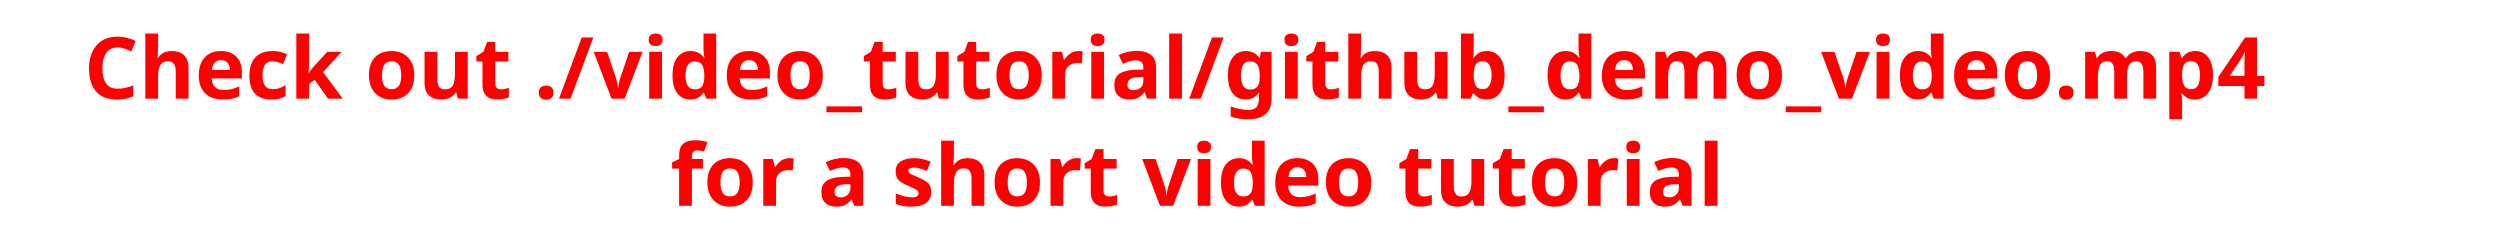
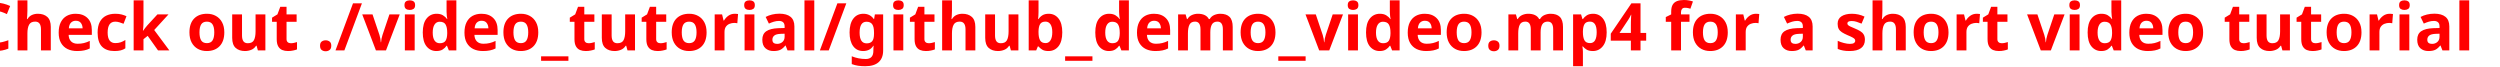
- <svg xmlns="http://www.w3.org/2000/svg" width="700" height="70" fill="currentColor" class="bi bi-window" viewBox="0 0 700 70" version="1.1" id="svg6">
+ <svg xmlns="http://www.w3.org/2000/svg" width="910.824" height="24.12" fill="currentColor" class="bi bi-window" viewBox="0 0 910.824 24.12" version="1.1" id="svg6">
  <defs id="defs10">
    <marker style="overflow:visible" id="marker1736" refX="0" refY="0" orient="auto">
      <path transform="matrix(1.1,0,0,1.1,1.1,0)" d="M 8.719,4.034 -2.207,0.016 8.719,-4.002 c -1.745,2.372 -1.735,5.617 -6e-7,8.035 z" style="fill:context-stroke;fill-rule:evenodd;stroke:context-stroke;stroke-width:0.625;stroke-linejoin:round" id="path1734" />
    </marker>
    <marker style="overflow:visible" id="Arrow2Lstart" refX="0" refY="0" orient="auto">
      <path transform="matrix(1.1,0,0,1.1,1.1,0)" d="M 8.719,4.034 -2.207,0.016 8.719,-4.002 c -1.745,2.372 -1.735,5.617 -6e-7,8.035 z" style="fill:context-stroke;fill-rule:evenodd;stroke:context-stroke;stroke-width:0.625;stroke-linejoin:round" id="path1476" />
    </marker>
    <marker style="overflow:visible" id="Arrow1Lstart" refX="0" refY="0" orient="auto">
      <path transform="matrix(0.8,0,0,0.8,10,0)" style="fill:context-stroke;fill-rule:evenodd;stroke:context-stroke;stroke-width:1pt" d="M 0,0 5,-5 -12.5,0 5,5 Z" id="path1458" />
    </marker>
    <marker style="overflow:visible" id="marker1736-6" refX="0" refY="0" orient="auto">
      <path transform="matrix(1.1,0,0,1.1,1.1,0)" d="M 8.719,4.034 -2.207,0.016 8.719,-4.002 c -1.745,2.372 -1.735,5.617 -6e-7,8.035 z" style="fill:context-stroke;fill-rule:evenodd;stroke:context-stroke;stroke-width:0.625;stroke-linejoin:round" id="path1734-9" />
    </marker>
    <marker style="overflow:visible" id="marker10423" refX="0" refY="0" orient="auto">
      <path transform="matrix(1.1,0,0,1.1,1.1,0)" d="M 8.719,4.034 -2.207,0.016 8.719,-4.002 c -1.745,2.372 -1.735,5.617 -6e-7,8.035 z" style="fill:context-stroke;fill-rule:evenodd;stroke:context-stroke;stroke-width:0.625;stroke-linejoin:round" id="path10421" />
    </marker>
    <marker style="overflow:visible" id="marker10423-1" refX="0" refY="0" orient="auto">
      <path transform="matrix(1.1,0,0,1.1,1.1,0)" d="M 8.719,4.034 -2.207,0.016 8.719,-4.002 c -1.745,2.372 -1.735,5.617 -6e-7,8.035 z" style="fill:context-stroke;fill-rule:evenodd;stroke:context-stroke;stroke-width:0.625;stroke-linejoin:round" id="path10421-9" />
    </marker>
    <marker style="overflow:visible" id="marker10423-1-9" refX="0" refY="0" orient="auto">
      <path transform="matrix(1.1,0,0,1.1,1.1,0)" d="M 8.719,4.034 -2.207,0.016 8.719,-4.002 c -1.745,2.372 -1.735,5.617 -6e-7,8.035 z" style="fill:context-stroke;fill-rule:evenodd;stroke:context-stroke;stroke-width:0.625;stroke-linejoin:round" id="path10421-9-7" />
    </marker>
    <marker style="overflow:visible" id="Arrow2Lend" refX="0" refY="0" orient="auto">
      <path transform="matrix(-1.1,0,0,-1.1,-1.1,0)" d="M 8.719,4.034 -2.207,0.016 8.719,-4.002 c -1.745,2.372 -1.735,5.617 -6e-7,8.035 z" style="fill:context-stroke;fill-rule:evenodd;stroke:context-stroke;stroke-width:0.625;stroke-linejoin:round" id="path10164" />
    </marker>
    <marker style="overflow:visible" id="marker10423-2" refX="0" refY="0" orient="auto">
      <path transform="matrix(1.1,0,0,1.1,1.1,0)" d="M 8.719,4.034 -2.207,0.016 8.719,-4.002 c -1.745,2.372 -1.735,5.617 -6e-7,8.035 z" style="fill:context-stroke;fill-rule:evenodd;stroke:context-stroke;stroke-width:0.625;stroke-linejoin:round" id="path10421-4" />
    </marker>
    <marker style="overflow:visible" id="marker10423-2-5" refX="0" refY="0" orient="auto">
      <path transform="matrix(1.1,0,0,1.1,1.1,0)" d="M 8.719,4.034 -2.207,0.016 8.719,-4.002 c -1.745,2.372 -1.735,5.617 -6e-7,8.035 z" style="fill:context-stroke;fill-rule:evenodd;stroke:context-stroke;stroke-width:0.625;stroke-linejoin:round" id="path10421-4-9" />
    </marker>
    <marker style="overflow:visible" id="marker963" refX="0" refY="0" orient="auto">
      <path transform="matrix(-1.1,0,0,-1.1,-1.1,0)" d="M 8.719,4.034 -2.207,0.016 8.719,-4.002 c -1.745,2.372 -1.735,5.617 -6e-7,8.035 z" style="fill:context-stroke;fill-rule:evenodd;stroke:context-stroke;stroke-width:0.625;stroke-linejoin:round" id="path961" />
    </marker>
    <marker style="overflow:visible" id="marker10423-2-5-1" refX="0" refY="0" orient="auto">
      <path transform="matrix(1.1,0,0,1.1,1.1,0)" d="M 8.719,4.034 -2.207,0.016 8.719,-4.002 c -1.745,2.372 -1.735,5.617 -6e-7,8.035 z" style="fill:context-stroke;fill-rule:evenodd;stroke:context-stroke;stroke-width:0.625;stroke-linejoin:round" id="path10421-4-9-6" />
    </marker>
    <marker style="overflow:visible" id="Arrow2Lend-6" refX="0" refY="0" orient="auto">
      <path transform="matrix(-1.1,0,0,-1.1,-1.1,0)" d="M 8.719,4.034 -2.207,0.016 8.719,-4.002 c -1.745,2.372 -1.735,5.617 -6e-7,8.035 z" style="fill:context-stroke;fill-rule:evenodd;stroke:context-stroke;stroke-width:0.625;stroke-linejoin:round" id="path10164-0" />
    </marker>
    <marker style="overflow:visible" id="marker10423-2-1" refX="0" refY="0" orient="auto">
      <path transform="matrix(1.1,0,0,1.1,1.1,0)" d="M 8.719,4.034 -2.207,0.016 8.719,-4.002 c -1.745,2.372 -1.735,5.617 -6e-7,8.035 z" style="fill:context-stroke;fill-rule:evenodd;stroke:context-stroke;stroke-width:0.625;stroke-linejoin:round" id="path10421-4-7" />
    </marker>
  </defs>
-   <text xml:space="preserve" style="font-size:24px;line-height:1.25;font-family:sans-serif;-inkscape-font-specification:'sans-serif, Normal';font-variant-ligatures:none;fill:#ff0000" x="344.587" y="27.63" id="text6344">
-     <tspan id="tspan6342" x="344.587" y="27.63" style="font-style:normal;font-variant:normal;font-weight:bold;font-stretch:normal;font-size:24px;font-family:sans-serif;-inkscape-font-specification:'sans-serif Bold';text-align:center;text-anchor:middle;fill:#ff0000">Check out ./video_tutorial/github_demo_video.mp4</tspan>
-     <tspan x="347.707" y="57.63" style="font-style:normal;font-variant:normal;font-weight:bold;font-stretch:normal;font-size:24px;font-family:sans-serif;-inkscape-font-specification:'sans-serif Bold';text-align:center;text-anchor:middle;fill:#ff0000" id="tspan12754">for a short video tutorial </tspan>
+   <text xml:space="preserve" style="font-size:24px;line-height:1.25;font-family:sans-serif;-inkscape-font-specification:'sans-serif, Normal';font-variant-ligatures:none;fill:#ff0000" x="454.716" y="18.36" id="text6344">
+     <tspan x="457.836" y="18.36" style="font-style:normal;font-variant:normal;font-weight:bold;font-stretch:normal;font-size:24px;font-family:sans-serif;-inkscape-font-specification:'sans-serif Bold';text-align:center;text-anchor:middle;fill:#ff0000" id="tspan12754">Check out ./video_tutorial/github_demo_video.mp4 for a short video tutorial </tspan>
  </text>
</svg>
